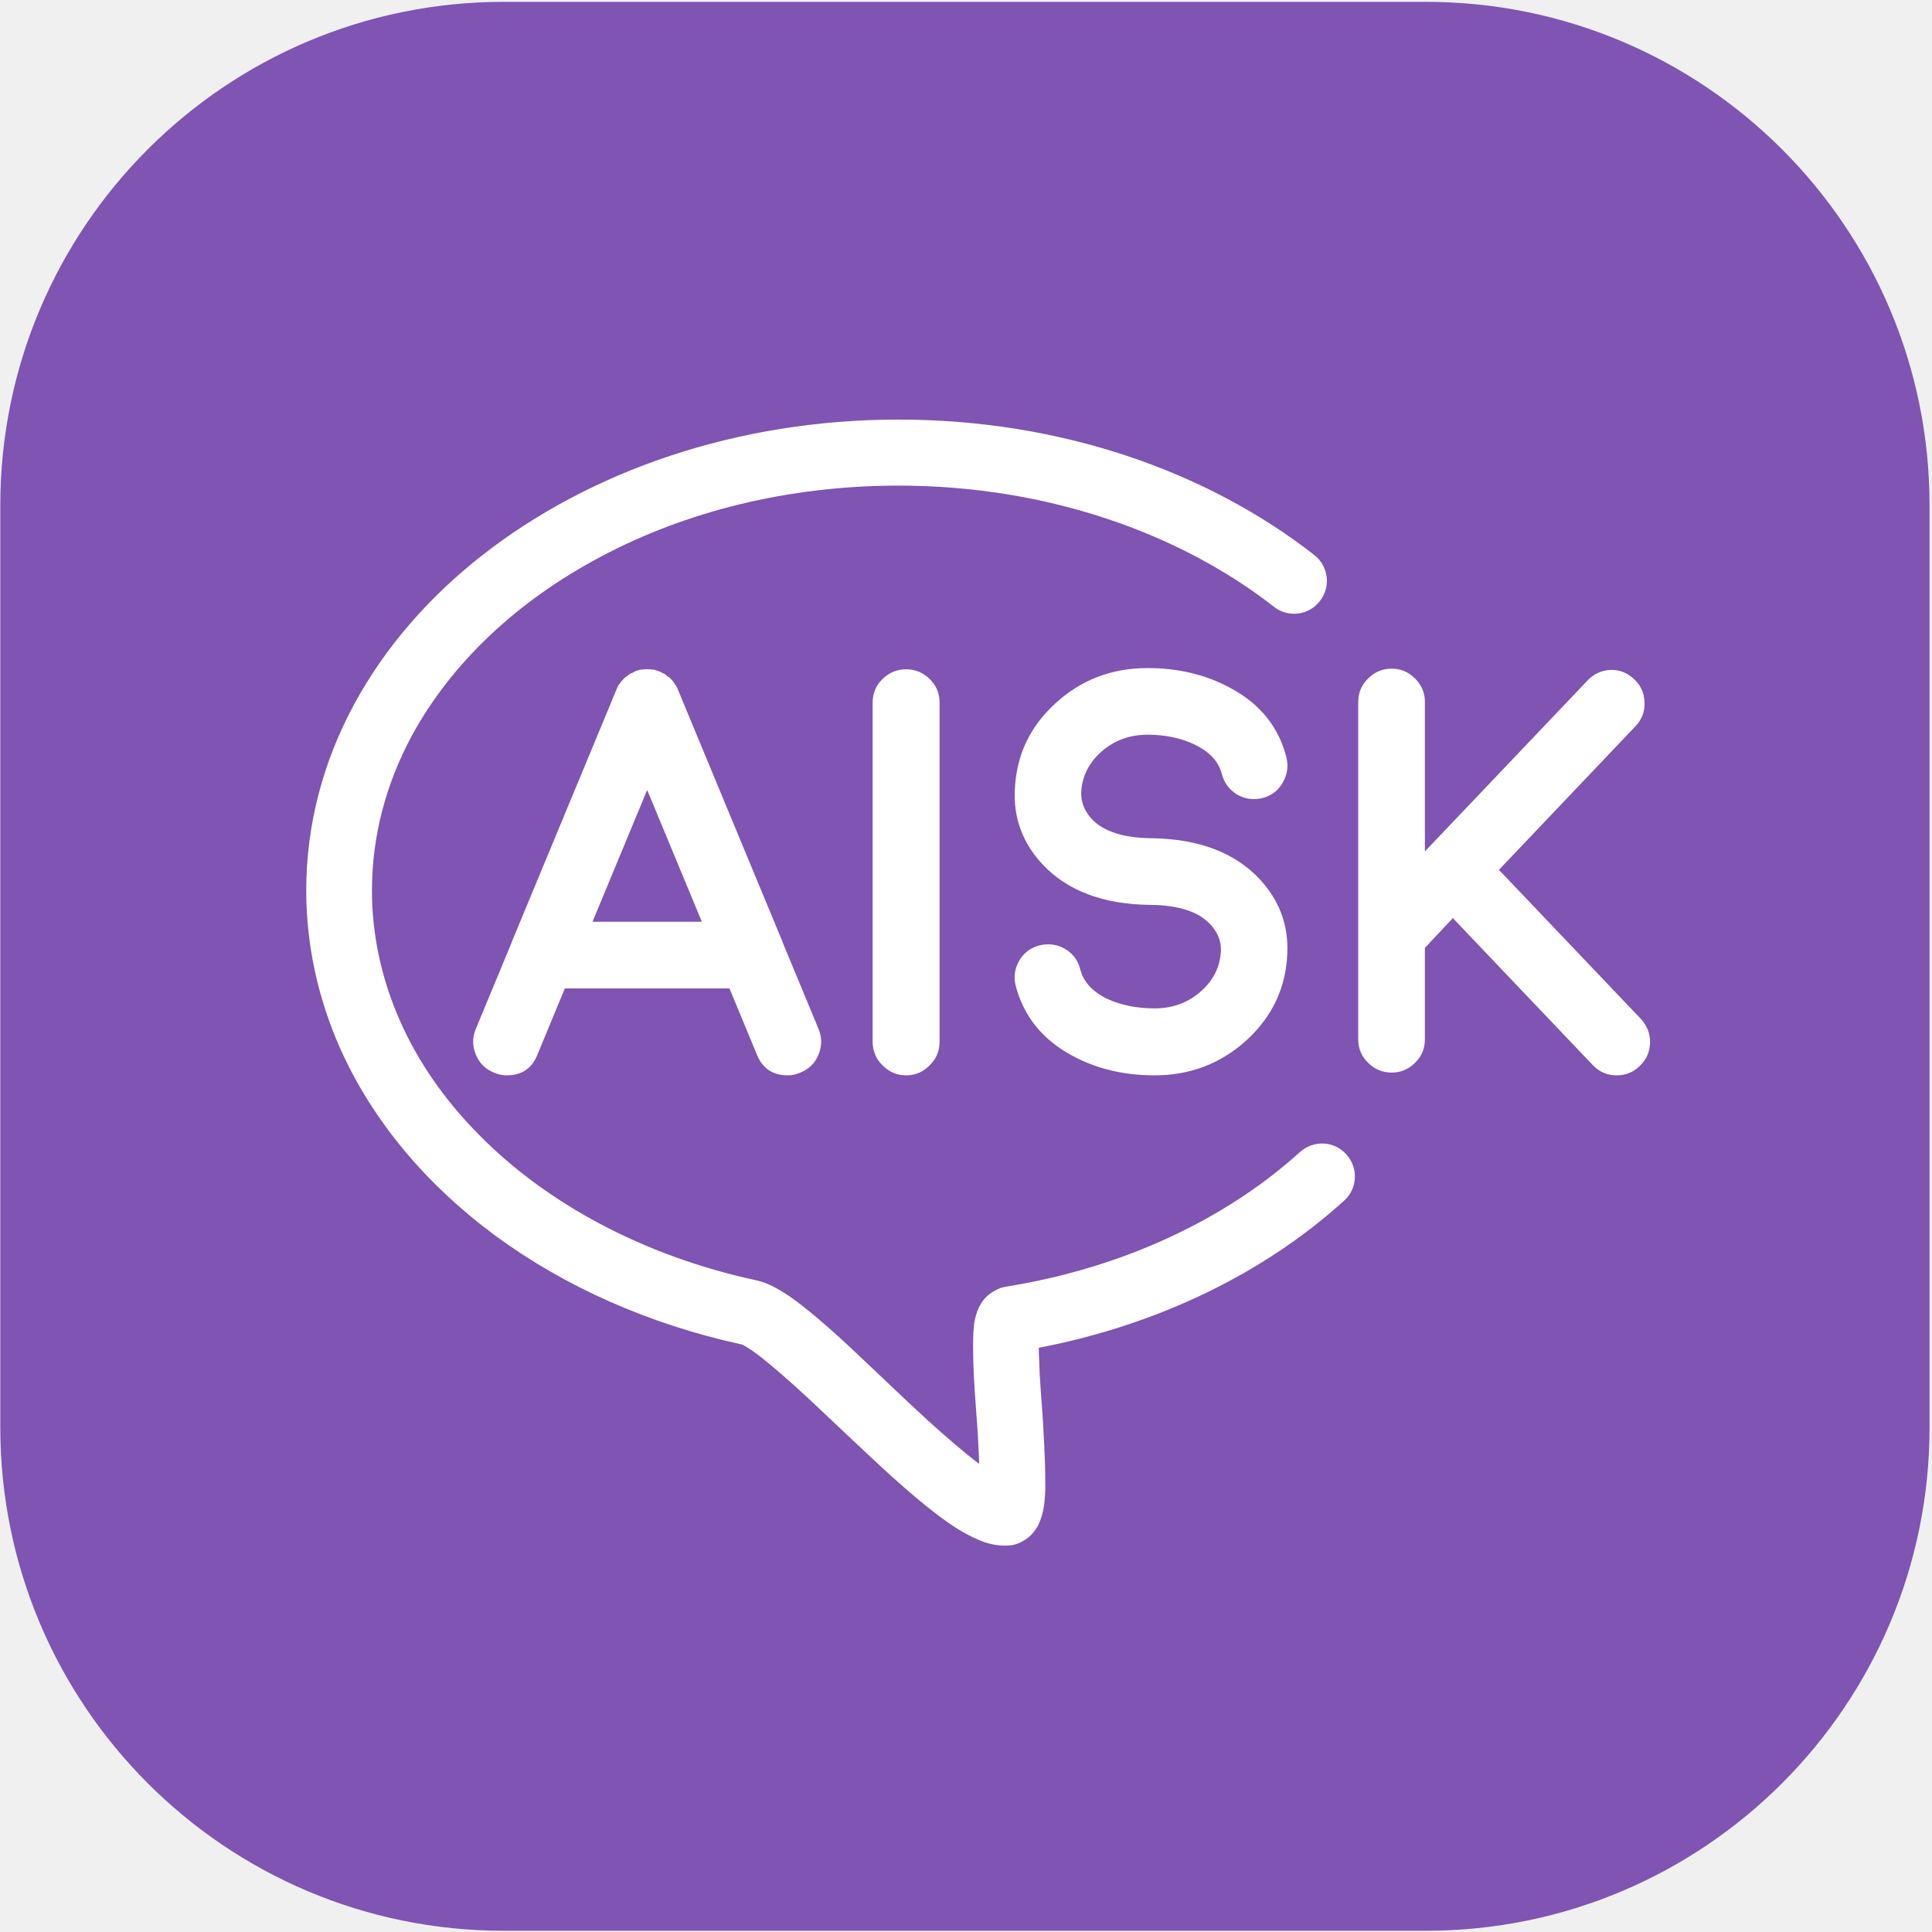
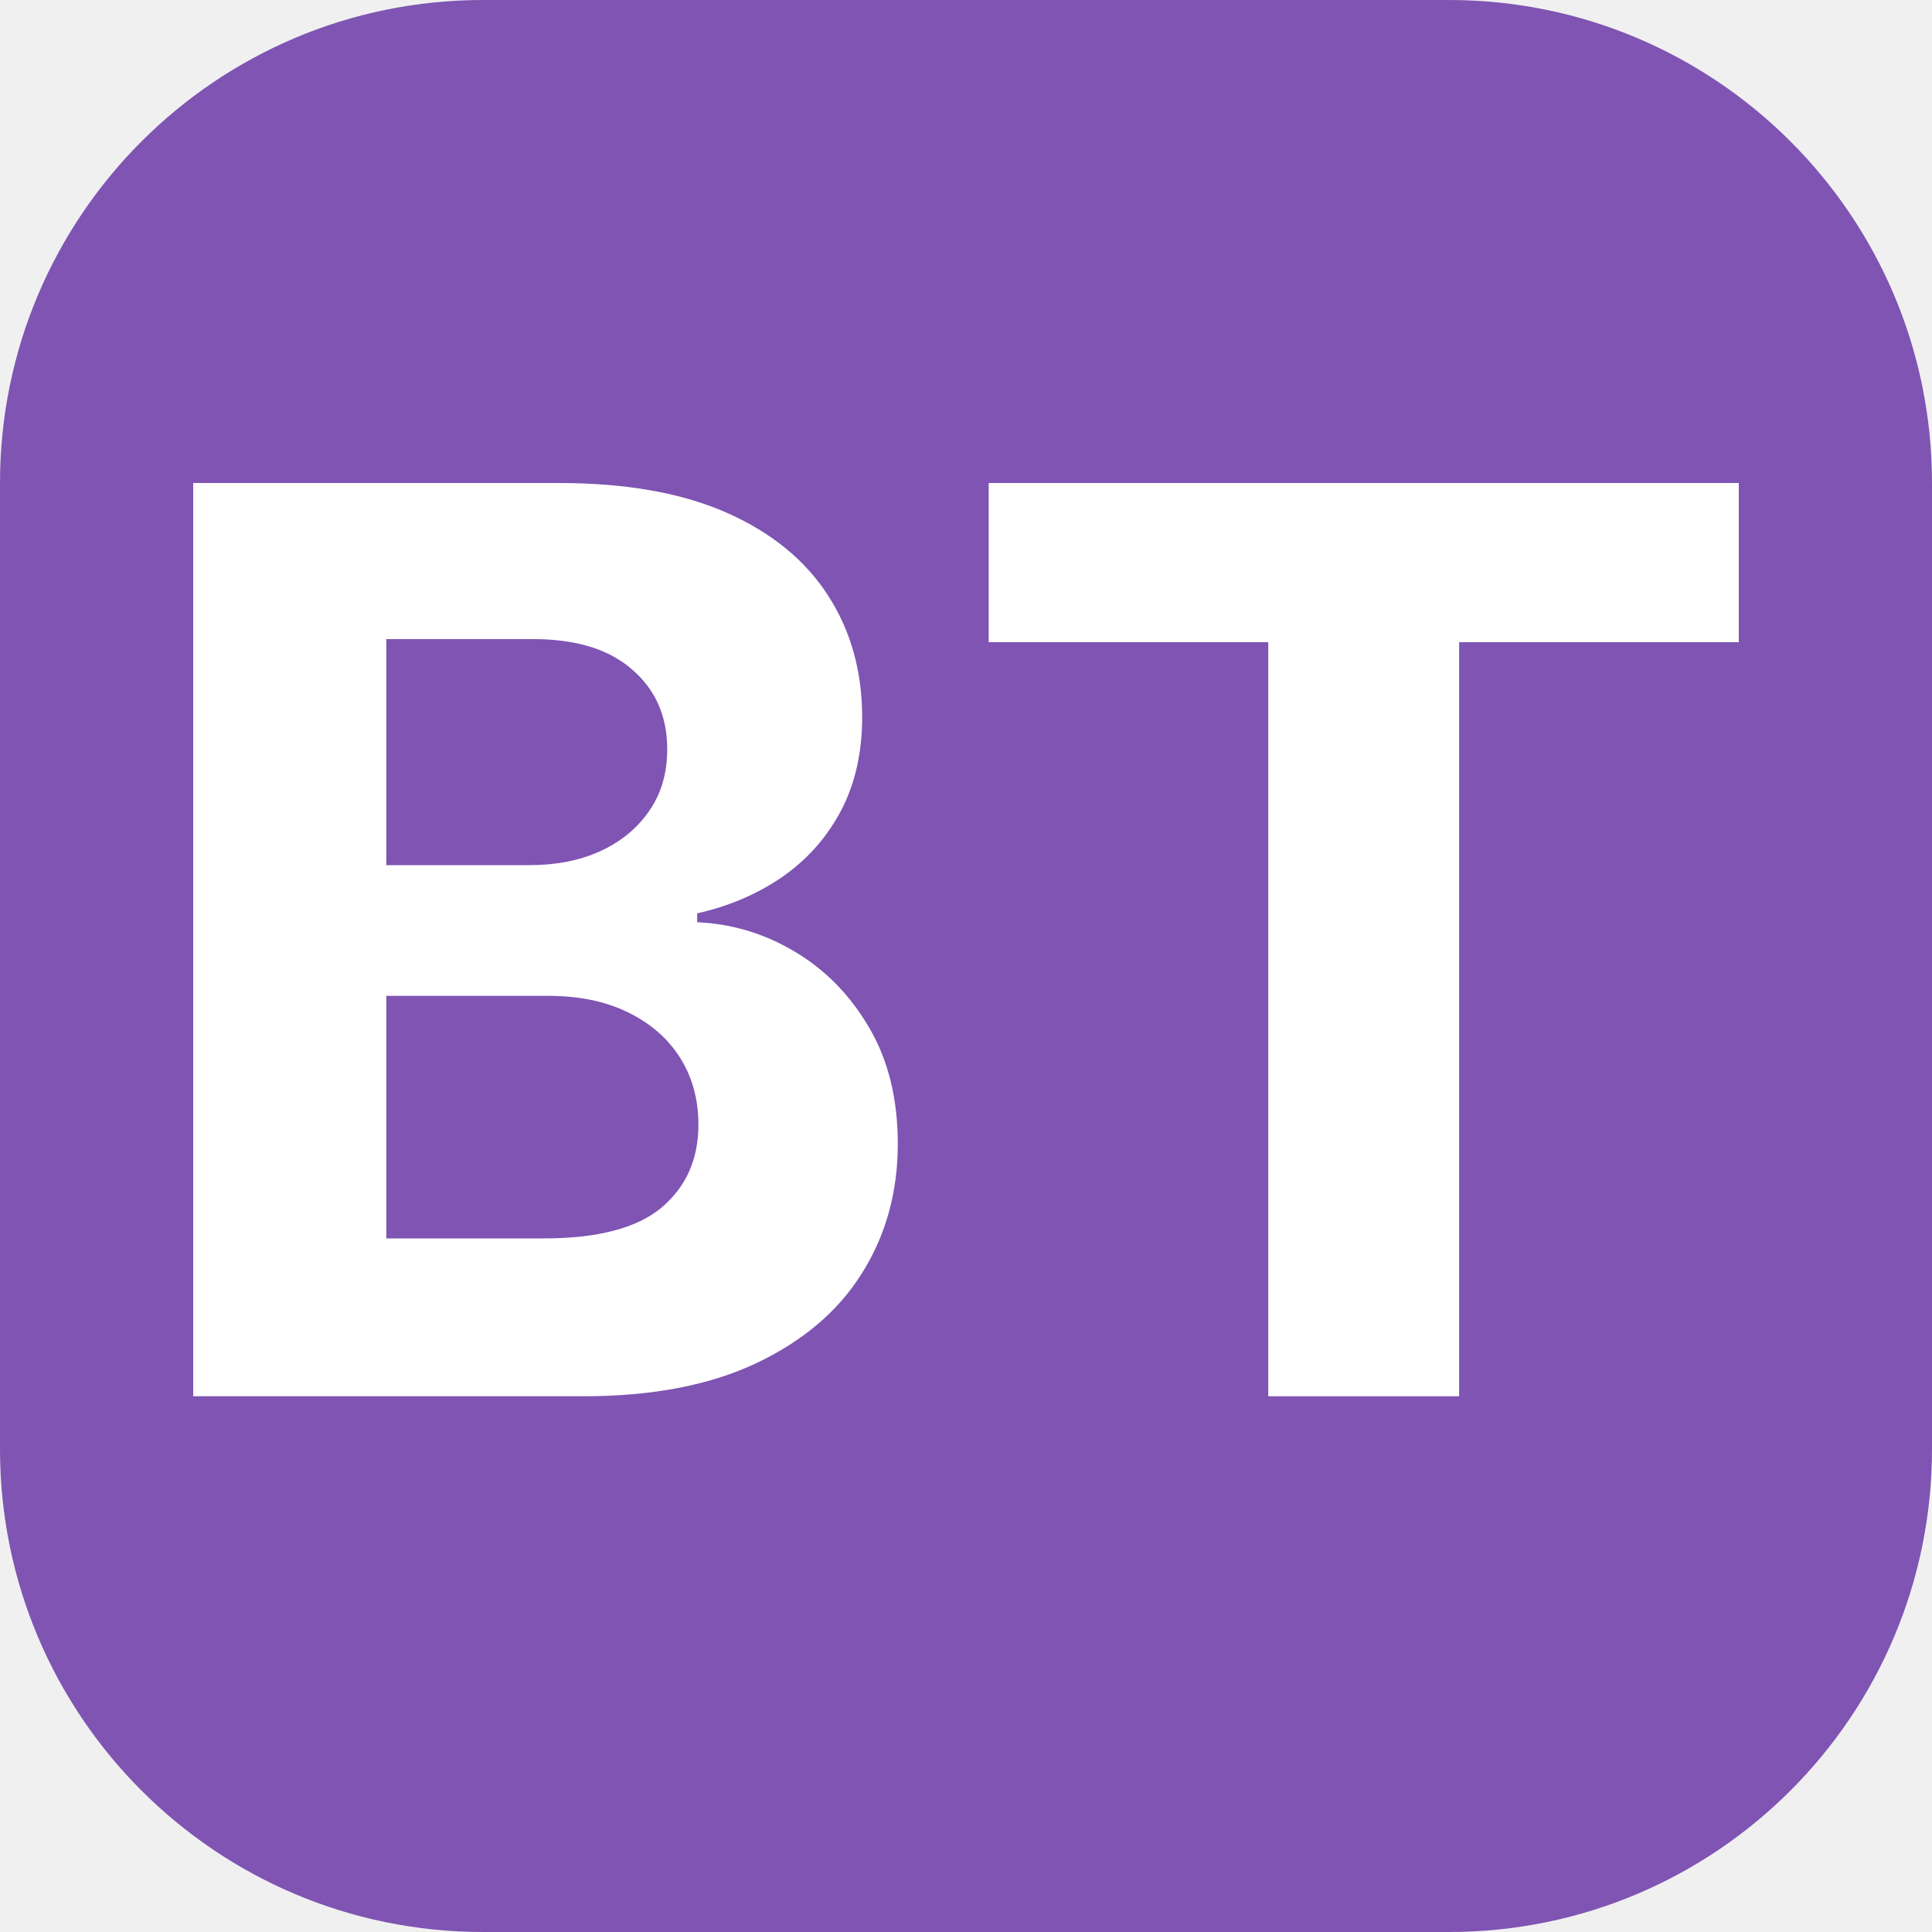
- <svg xmlns="http://www.w3.org/2000/svg" version="1.2" viewBox="0 0 629 628" width="20" height="20">
-   <defs>
-     <clipPath clipPathUnits="userSpaceOnUse" id="cp1">
-       <path d="m-220-223h1066.67v1066.67h-1066.67z" />
-     </clipPath>
-     <clipPath clipPathUnits="userSpaceOnUse" id="cp2">
-       <path d="m-220-223h1066.67v1066.67h-1066.67z" />
-     </clipPath>
-     <clipPath clipPathUnits="userSpaceOnUse" id="cp3">
-       <path d="m-220-223h1066.67v1066.67h-1066.67z" />
-     </clipPath>
-     <clipPath clipPathUnits="userSpaceOnUse" id="cp4">
-       <path d="m-220-223h1066.67v1066.67h-1066.67z" />
-     </clipPath>
-     <clipPath clipPathUnits="userSpaceOnUse" id="cp5">
-       <path d="m-220-223h1066.67v1066.67h-1066.67z" />
-     </clipPath>
-     <clipPath clipPathUnits="userSpaceOnUse" id="cp6">
-       <path d="m-220-223h1066.67v1066.67h-1066.67z" />
-     </clipPath>
-   </defs>
-   <style>
- 		.s0 { fill: #7f54b3 } 
- 		.s1 { fill: #ffffff } 
- 	</style>
-   <g id="layer-MC0">
-     <g id="Clip-Path: path2" clip-path="url(#cp1)">
-       <path id="path2" class="s0" d="m464.2 628.1h-300.2c-90.5 0-163.9-73.4-163.9-163.9v-300.2c0-90.5 73.4-163.9 163.9-163.9h300.2c90.6 0 164 73.4 164 163.9v300.2c0 90.5-73.4 163.9-164 163.9z" />
-     </g>
-     <g id="Clip-Path: path4" clip-path="url(#cp2)">
-       <path id="path4" class="s1" d="m160.8 348.7q-4.2-1.7-5.9-5.9-1.7-4.2 0-8.3l11.7-28.2v-0.1l34.1-82.2q0.2-0.4 0.4-0.9l0.2-0.5q0.3-0.3 0.4-0.4 0-0.1 0.3-0.5 0.2-0.3 0.3-0.4 0-0.1 0.3-0.3 0.4-0.4 0.4-0.5 0.1-0.1 0.4-0.3 0.3-0.3 0.4-0.3-0.1 0 0.4-0.3 0.4-0.3 0.4-0.4l0.4-0.3q0.5-0.2 0.6-0.2 0.2-0.1 0.6-0.3 0.5-0.3 0.3-0.2-0.2 0.1 0.4-0.2 0.4-0.1 0.6-0.2 0.1 0 0.7-0.2l0.3-0.1q0.2 0 0.7 0l0.4-0.1h0.6 0.5 0.5 0.6l0.5 0.1h0.5q0.2 0 0.6 0.2 0.6 0.1 0.4 0.1 1.1 0.3 2 0.9-0.1-0.1 0.4 0.1 0.5 0.3 0.6 0.4l0.3 0.3q0.4 0.3 0.5 0.4 0.1 0 0.4 0.2 0.2 0.3 0.4 0.4 0 0.1 0.3 0.4 0.4 0.3 0.4 0.4l0.3 0.4q0.3 0.4 0.3 0.5 0 0.1 0.3 0.4 0.3 0.4 0.3 0.5 0.3 0.5 0.4 0.9l34.1 82.2v0.1l11.7 28.2q1.7 4.1 0 8.3-1.7 4.2-5.9 5.9-2 0.9-4.1 0.9-7.4 0-10.1-6.8l-8.9-21.5h-53.6l-8.9 21.5q-2.7 6.8-10 6.8-2.2 0-4.2-0.9zm67.7-49.1l-17.8-42.9-17.8 42.9z" />
-     </g>
-     <g id="Clip-Path: path6" clip-path="url(#cp3)">
-       <path id="path6" class="s1" d="m295 349.6q-4.5 0-7.7-3.3-3.2-3.1-3.2-7.7v-110.3q0-4.6 3.2-7.7 3.2-3.2 7.7-3.2 4.5 0 7.7 3.2 3.2 3.1 3.2 7.7v110.3q0 4.6-3.2 7.7-3.2 3.3-7.7 3.3z" />
-     </g>
-     <g id="Clip-Path: path8" clip-path="url(#cp4)">
-       <path id="path8" class="s1" d="m419.1 310.1q-0.7 16.5-13.2 28-12.6 11.5-30 11.5-15.1 0-27-6.5-14.3-7.8-18.2-22.6-1.1-4.3 1.1-8.2 2.3-3.9 6.6-5 4.4-1.1 8.3 1.1 3.9 2.3 5 6.7 1.6 6.2 9 9.7 6.7 3 15.2 3 8.7 0 14.9-5.4 6.3-5.4 6.7-13.4 0.1-4.8-3.5-8.6-5.7-6.1-19.2-6.3h-0.1-0.2-0.2q-22.6-0.3-34.7-13-9.9-10.5-9.2-24.5 0.7-16.7 13.2-28.1 12.5-11.5 30-11.5 15.1 0 27 6.5 14.4 7.7 18.2 22.5 1.1 4.4-1.2 8.3-2.2 3.9-6.5 5-4.4 1.1-8.3-1.1-3.9-2.4-5-6.7-1.6-6.2-9.1-9.7-6.6-3.1-15.1-3.1-8.7 0-15 5.5-6.2 5.5-6.6 13.3-0.1 4.8 3.5 8.7 5.7 6 19.2 6.2h0.5q22.6 0.4 34.7 13.1 9.9 10.5 9.2 24.6z" />
-     </g>
-     <g id="Clip-Path: path10" clip-path="url(#cp5)">
-       <path id="path10" class="s1" d="m453.1 348.7q-4.5 0-7.7-3.2-3.2-3.1-3.2-7.6v-109.9q0-4.4 3.2-7.6 3.2-3.2 7.7-3.2 4.4 0 7.6 3.2 3.2 3.2 3.2 7.6v48.7l52.9-55.6q3.1-3.3 7.6-3.5 4.4-0.1 7.7 3.1 3.2 3 3.3 7.5 0.2 4.5-3 7.8l-44.4 46.7 46.2 48.5q3.1 3.4 3 7.8-0.1 4.5-3.4 7.6-3.1 3-7.5 3-4.6 0-7.8-3.4l-45.5-47.8-9.1 9.7v29.8q0 4.5-3.2 7.6-3.2 3.2-7.6 3.2z" />
-     </g>
-     <g id="Clip-Path: path12" clip-path="url(#cp6)">
-       <path id="path12" class="s1" d="m438.3 375.3c-4-4.4-10.7-4.7-15.1-0.7-24.1 21.8-57.5 37.7-95.7 43.8-1.2 0.2-2.4 0.6-3.4 1.2-2 1-3.3 2.3-4.1 3.4-0.7 1-1.2 1.9-1.5 2.6-0.6 1.4-0.8 2.4-1.1 3.4-0.3 1.5-0.4 2.9-0.5 4.3q-0.1 2.1-0.1 4.5c0 3.1 0.1 6.6 0.3 10.4 0.3 5.6 0.8 11.7 1.2 17.5 0.2 3.7 0.4 7.2 0.5 10.4-4.8-3.6-10.7-8.7-16.9-14.3-9.7-8.9-20.1-19.1-29.4-27.6-4.7-4.2-9.1-8-13.3-11.1-2-1.5-4.1-2.9-6.1-4-2.1-1.2-4.3-2.2-7-2.8-36.6-7.9-68.2-25-90.2-47.4-11.1-11.2-19.8-23.7-25.7-37.1-5.9-13.4-9.1-27.6-9.1-42.4 0-17.8 4.6-34.8 13-50.4 12.7-23.4 34.1-43.8 61.6-58.3 27.4-14.6 60.8-23.1 96.8-23.1 48 0 91.3 15.3 122.2 39.4 4.6 3.7 11.4 2.9 15-1.8 3.7-4.7 2.8-11.4-1.8-15-35.1-27.4-82.8-44.1-135.4-44.1-52.6 0-100.3 16.7-135.4 44.1-17.5 13.7-31.8 30.1-41.8 48.6-10 18.5-15.6 39-15.6 60.6 0 17.9 3.9 35.2 10.9 51.1 10.6 23.9 28.3 44.8 50.8 61.4 22.5 16.5 49.8 28.7 80 35.3h0.1c0.2 0.1 0.9 0.4 1.8 1 1.8 1.1 4.3 2.9 7.1 5.3 5 4.1 11.2 9.7 17.6 15.8 9.8 9.2 20.3 19.4 30 27.6 4.9 4.1 9.5 7.7 14 10.5 2.3 1.4 4.6 2.6 7 3.6 2.4 1 5 1.7 8.3 1.7 1.2 0 2.4-0.1 3.6-0.5 2.3-0.8 4-2.1 5.1-3.3 1-1.1 1.6-2.1 2.1-3 0.7-1.6 1.1-2.9 1.4-4.1 0.4-1.8 0.6-3.4 0.7-5.1q0.2-2.6 0.1-5.5c0-6.7-0.5-14.9-1-22.8-0.3-3.9-0.6-7.8-0.8-11.4-0.1-3.3-0.3-6.3-0.3-8.7 39-7.5 73.5-24.4 99.4-47.9 4.4-3.9 4.7-10.7 0.7-15.1z" />
-     </g>
-   </g>
+ <svg xmlns="http://www.w3.org/2000/svg" width="20" height="20" viewBox="0 0 20 20" fill="none">
+   <rect width="20" height="20" rx="5" fill="#7F54B3" />
+   <path d="M2 14.454V5H5.786C6.481 5 7.061 5.103 7.526 5.309C7.991 5.516 8.34 5.802 8.574 6.168C8.808 6.531 8.925 6.95 8.925 7.424C8.925 7.793 8.851 8.118 8.703 8.398C8.555 8.675 8.352 8.902 8.094 9.081C7.838 9.256 7.546 9.381 7.217 9.455V9.547C7.577 9.563 7.914 9.664 8.228 9.852C8.545 10.04 8.802 10.303 8.999 10.641C9.196 10.977 9.294 11.377 9.294 11.842C9.294 12.343 9.169 12.791 8.92 13.185C8.674 13.576 8.309 13.885 7.826 14.113C7.343 14.341 6.747 14.454 6.039 14.454H2ZM3.999 12.82H5.629C6.186 12.82 6.592 12.714 6.847 12.502C7.103 12.286 7.23 12 7.23 11.643C7.23 11.382 7.167 11.151 7.041 10.951C6.915 10.751 6.735 10.594 6.501 10.48C6.27 10.366 5.995 10.309 5.675 10.309H3.999V12.82ZM3.999 8.956H5.481C5.755 8.956 5.998 8.909 6.21 8.813C6.426 8.715 6.595 8.576 6.718 8.398C6.844 8.219 6.907 8.005 6.907 7.756C6.907 7.414 6.786 7.139 6.543 6.93C6.303 6.72 5.961 6.616 5.518 6.616H3.999V8.956Z" fill="white" />
+   <path d="M10.235 6.648V5H18V6.648H15.105V14.454H13.129V6.648H10.235Z" fill="white" />
</svg>
